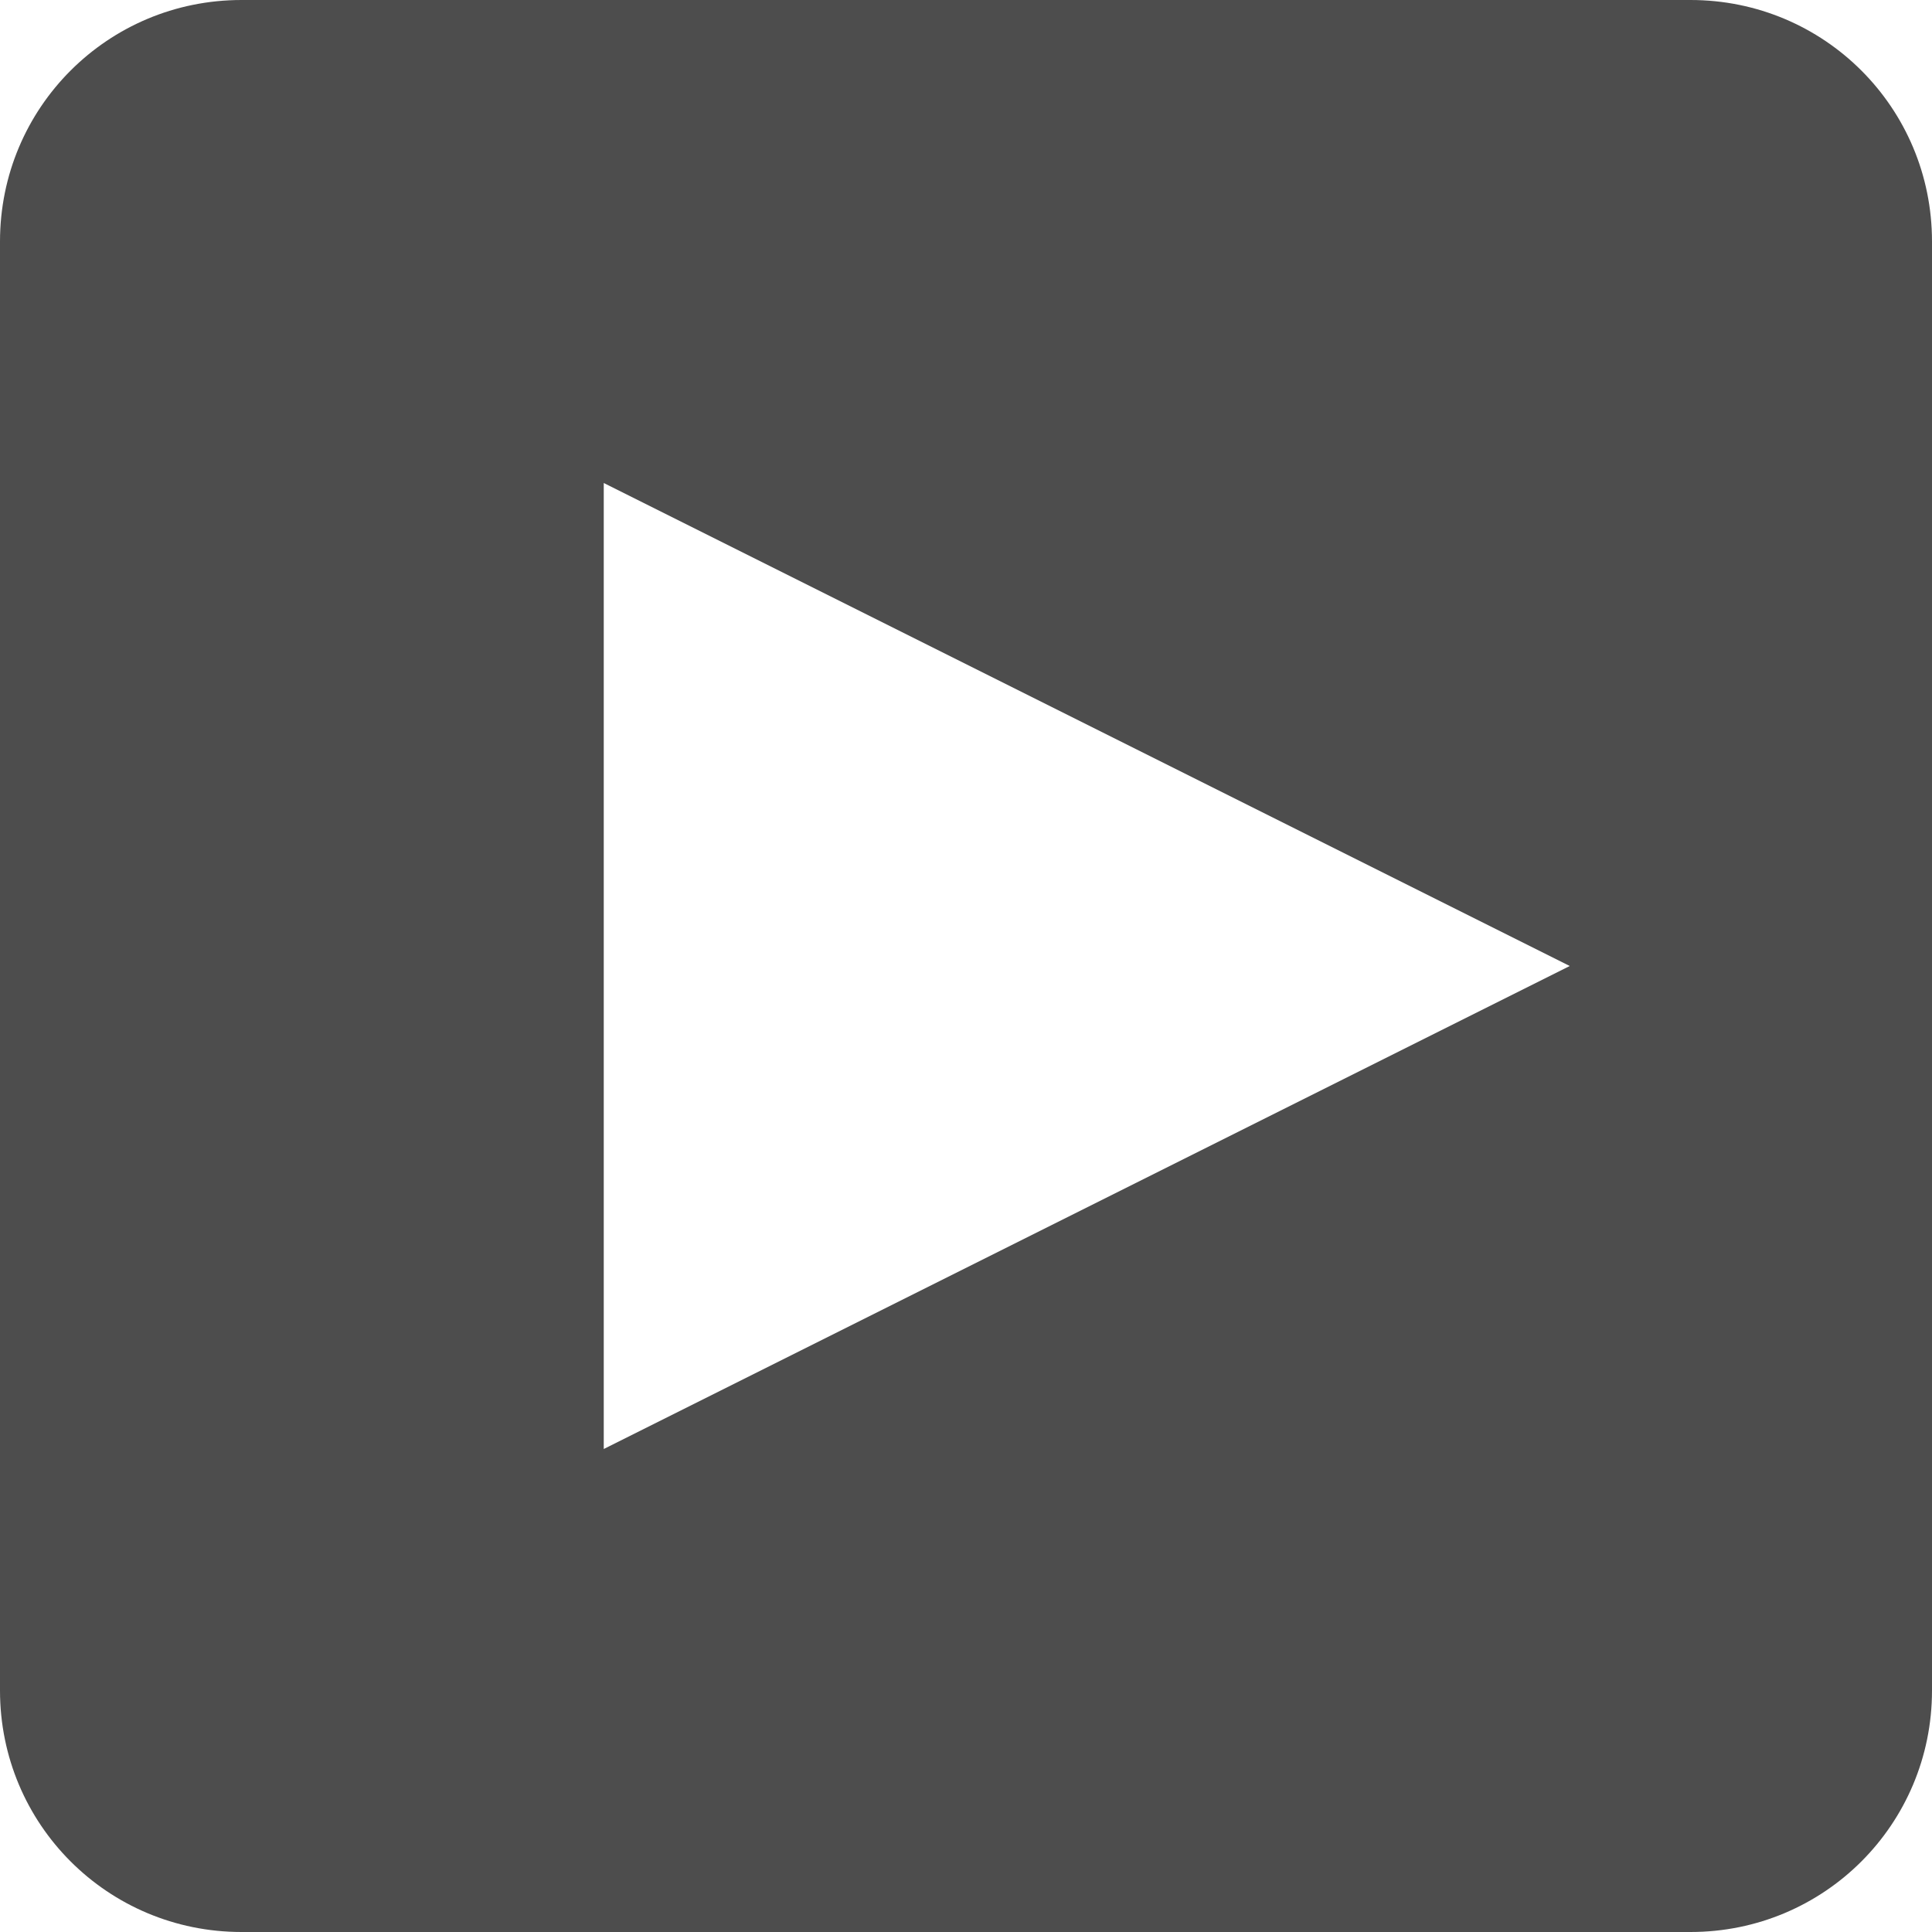
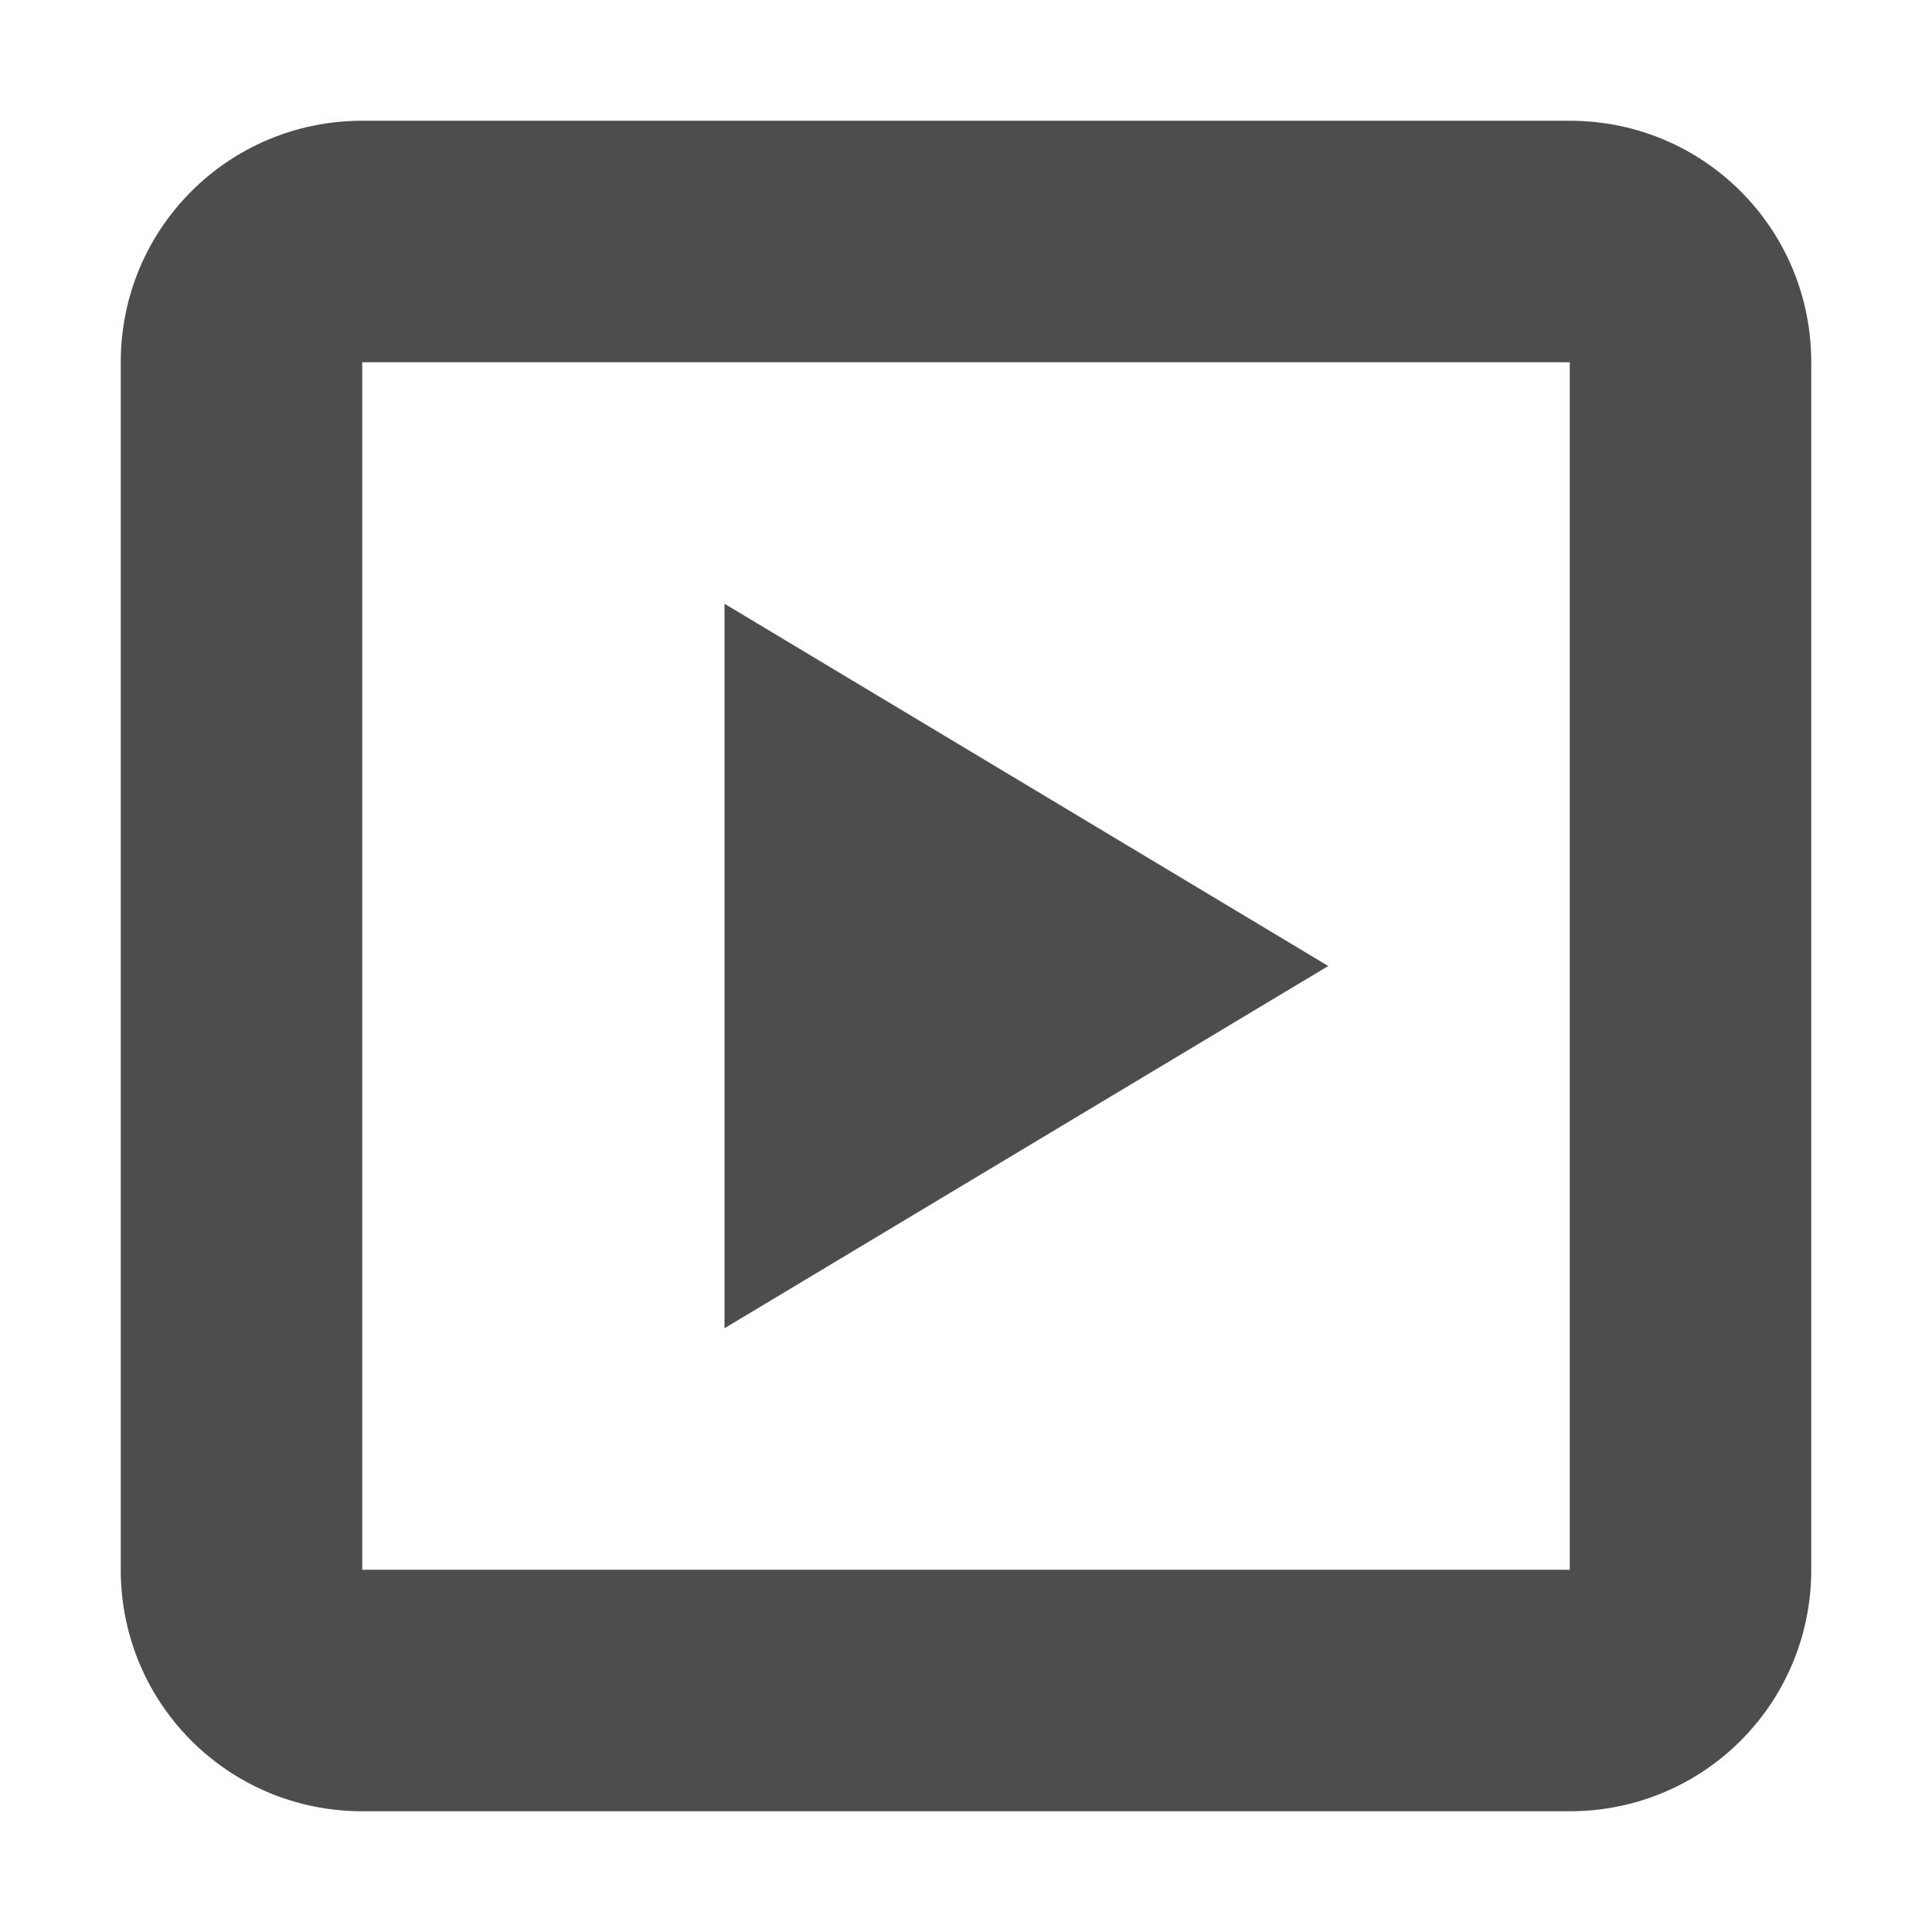
- <svg xmlns="http://www.w3.org/2000/svg" width="16" height="16" version="1.1">
-   <defs>
+ <svg xmlns="http://www.w3.org/2000/svg" width="16" height="16" viewBox="0 0 16 16" version="1.1" id="svg5">
+   <defs id="defs2">
    <style id="current-color-scheme" type="text/css">
   .ColorScheme-Text { color:#4d4d4d; } .ColorScheme-Highlight { color:#4285f4; } .ColorScheme-NeutralText { color:#ff9800; } .ColorScheme-PositiveText { color:#4caf50; } .ColorScheme-NegativeText { color:#f44336; }
-   </style>
+      </style>
  </defs>
-   <path style="fill:currentColor" class="ColorScheme-Text" d="M 2,0 C 0.892,0 0,0.892 0,2 V 14 C 0,15.108 0.892,16 2,16 H 14 C 15.108,16 16,15.108 16,14 V 2 C 16,0.892 15.108,0 14,0 Z M 5,4 13,8 5,12 Z" />
+   <path id="path4273" style="fill:currentColor;fill-opacity:1;stroke-width:0.5;stroke-linecap:square" class="ColorScheme-Text" d="M 3,1 C 1.892,1 1,1.892 1,3 v 10 c 0,1.108 0.892,2 2,2 h 10 c 1.108,0 2,-0.892 2,-2 V 3 C 15,1.892 14.108,1 13,1 Z M 3,3 H 13 V 13 H 3 Z m 3,2 v 6 l 5,-3 z" />
</svg>
